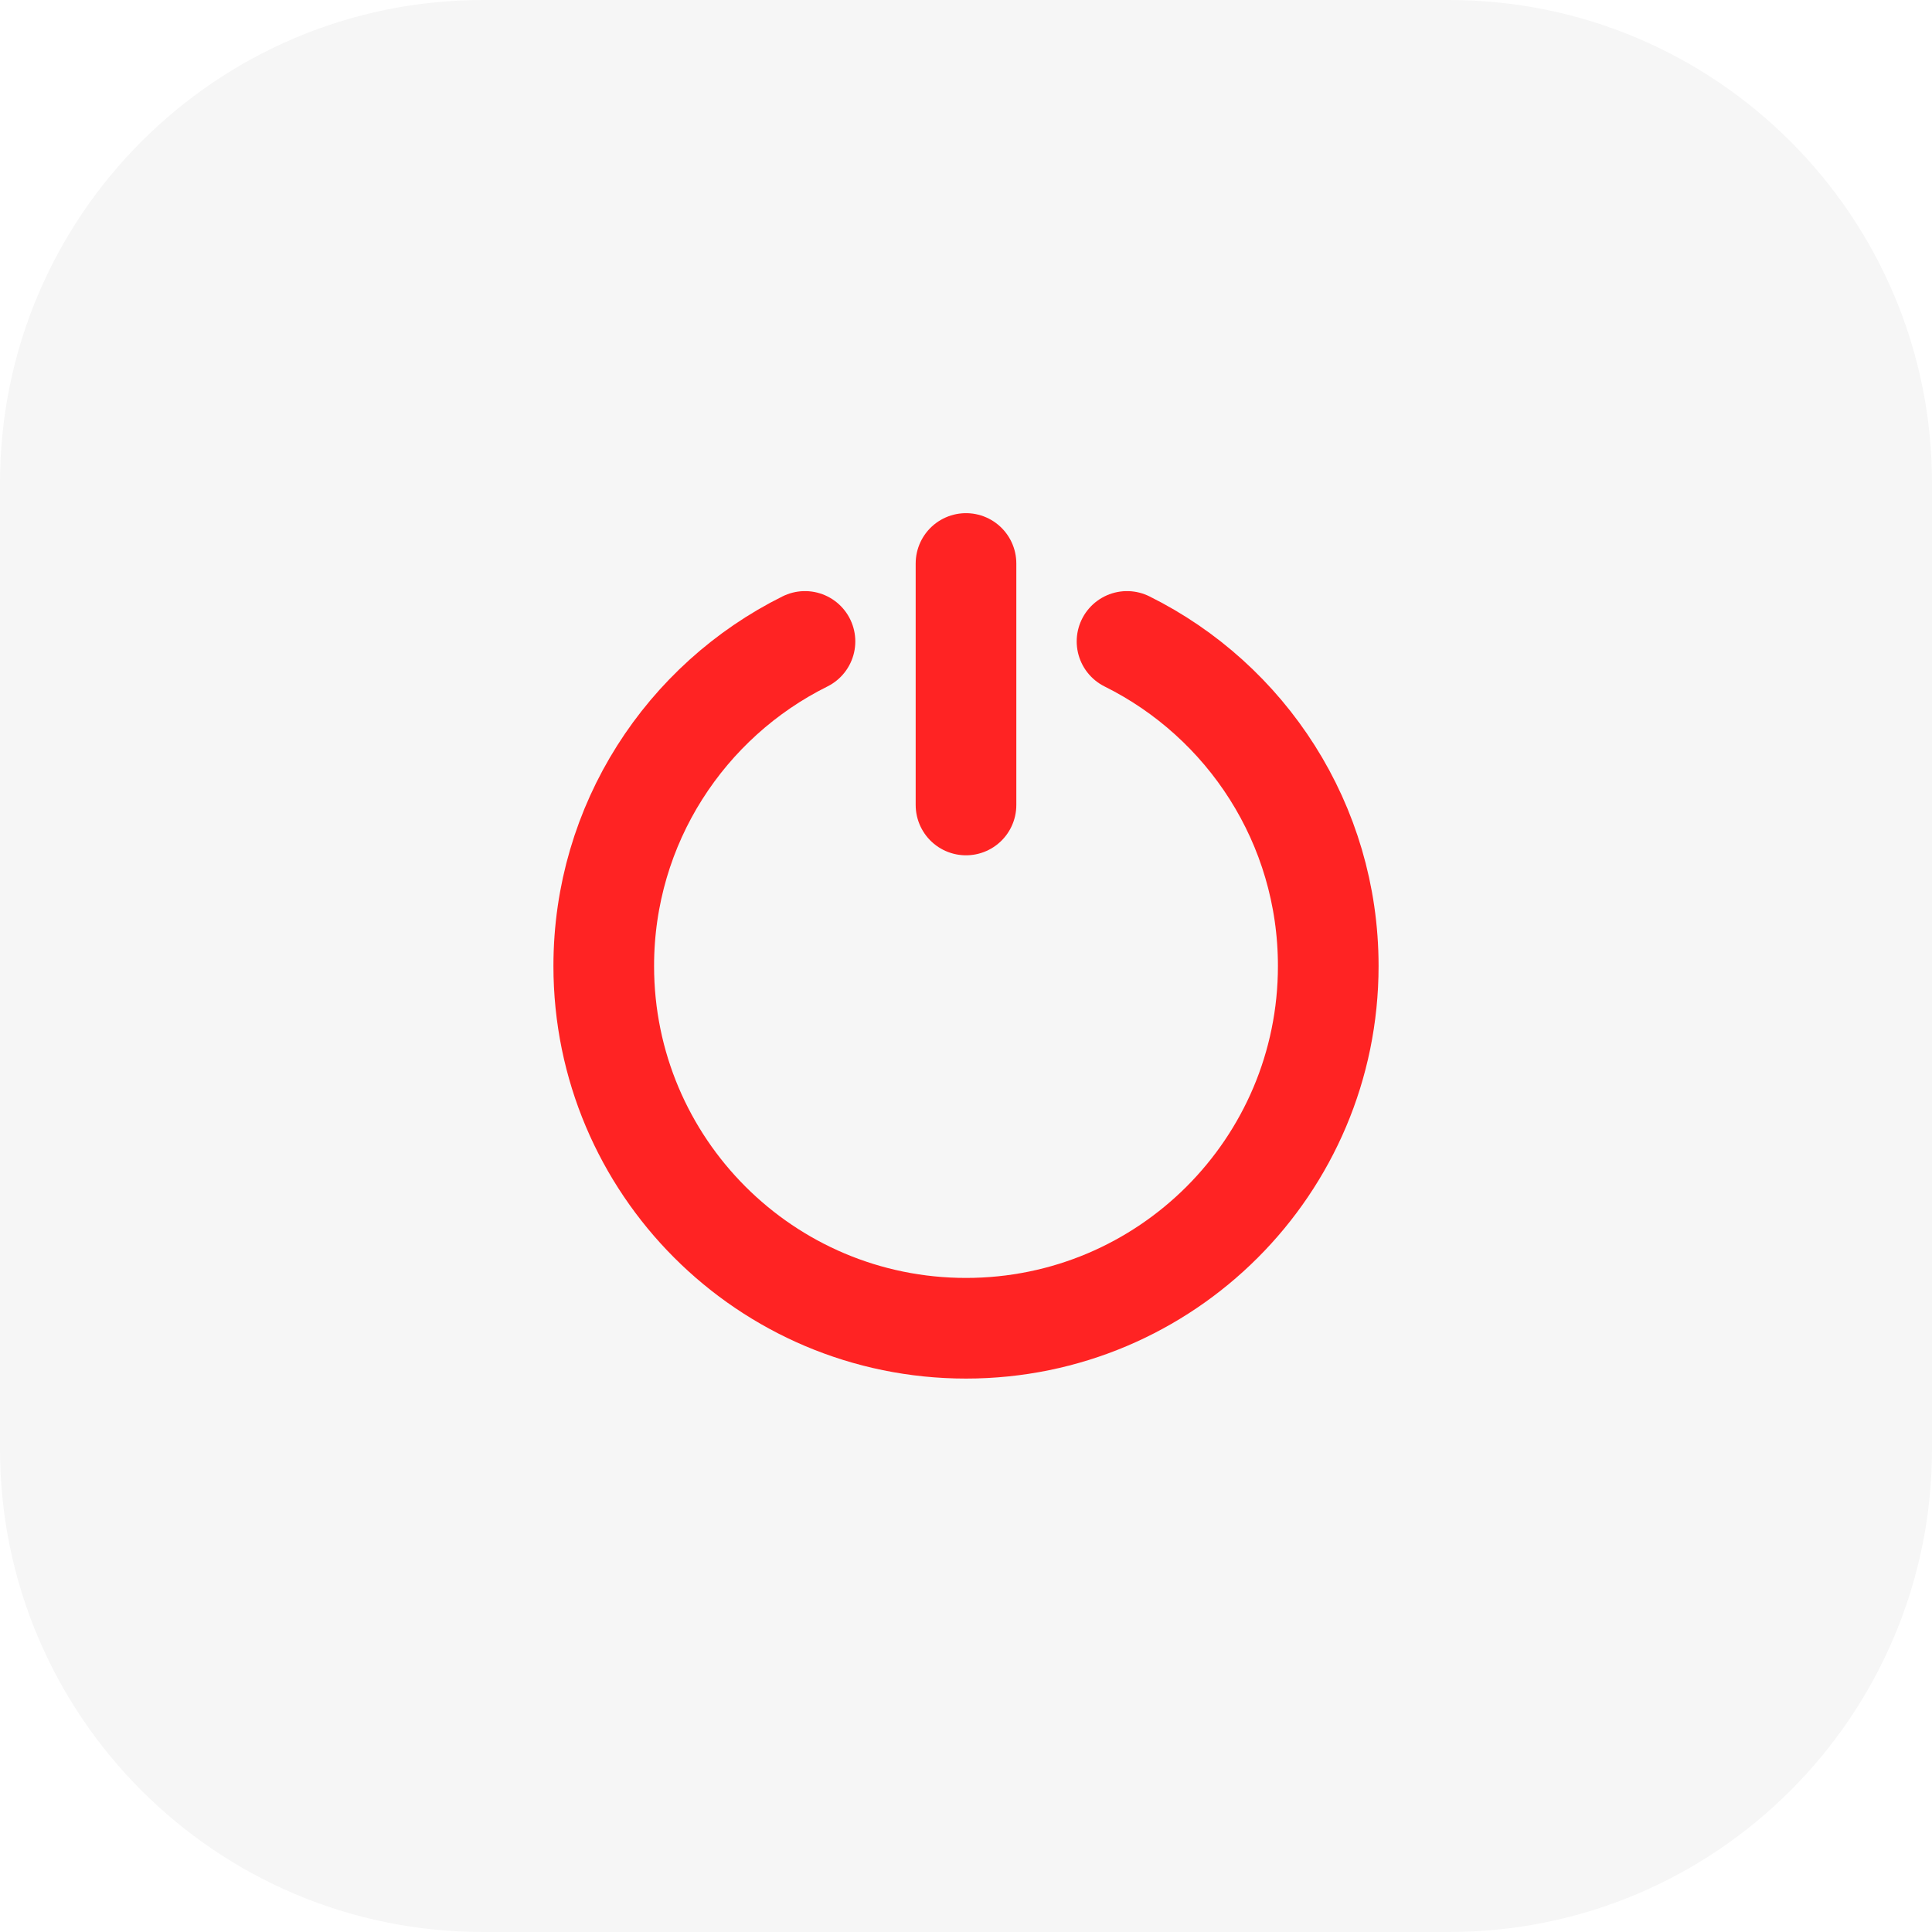
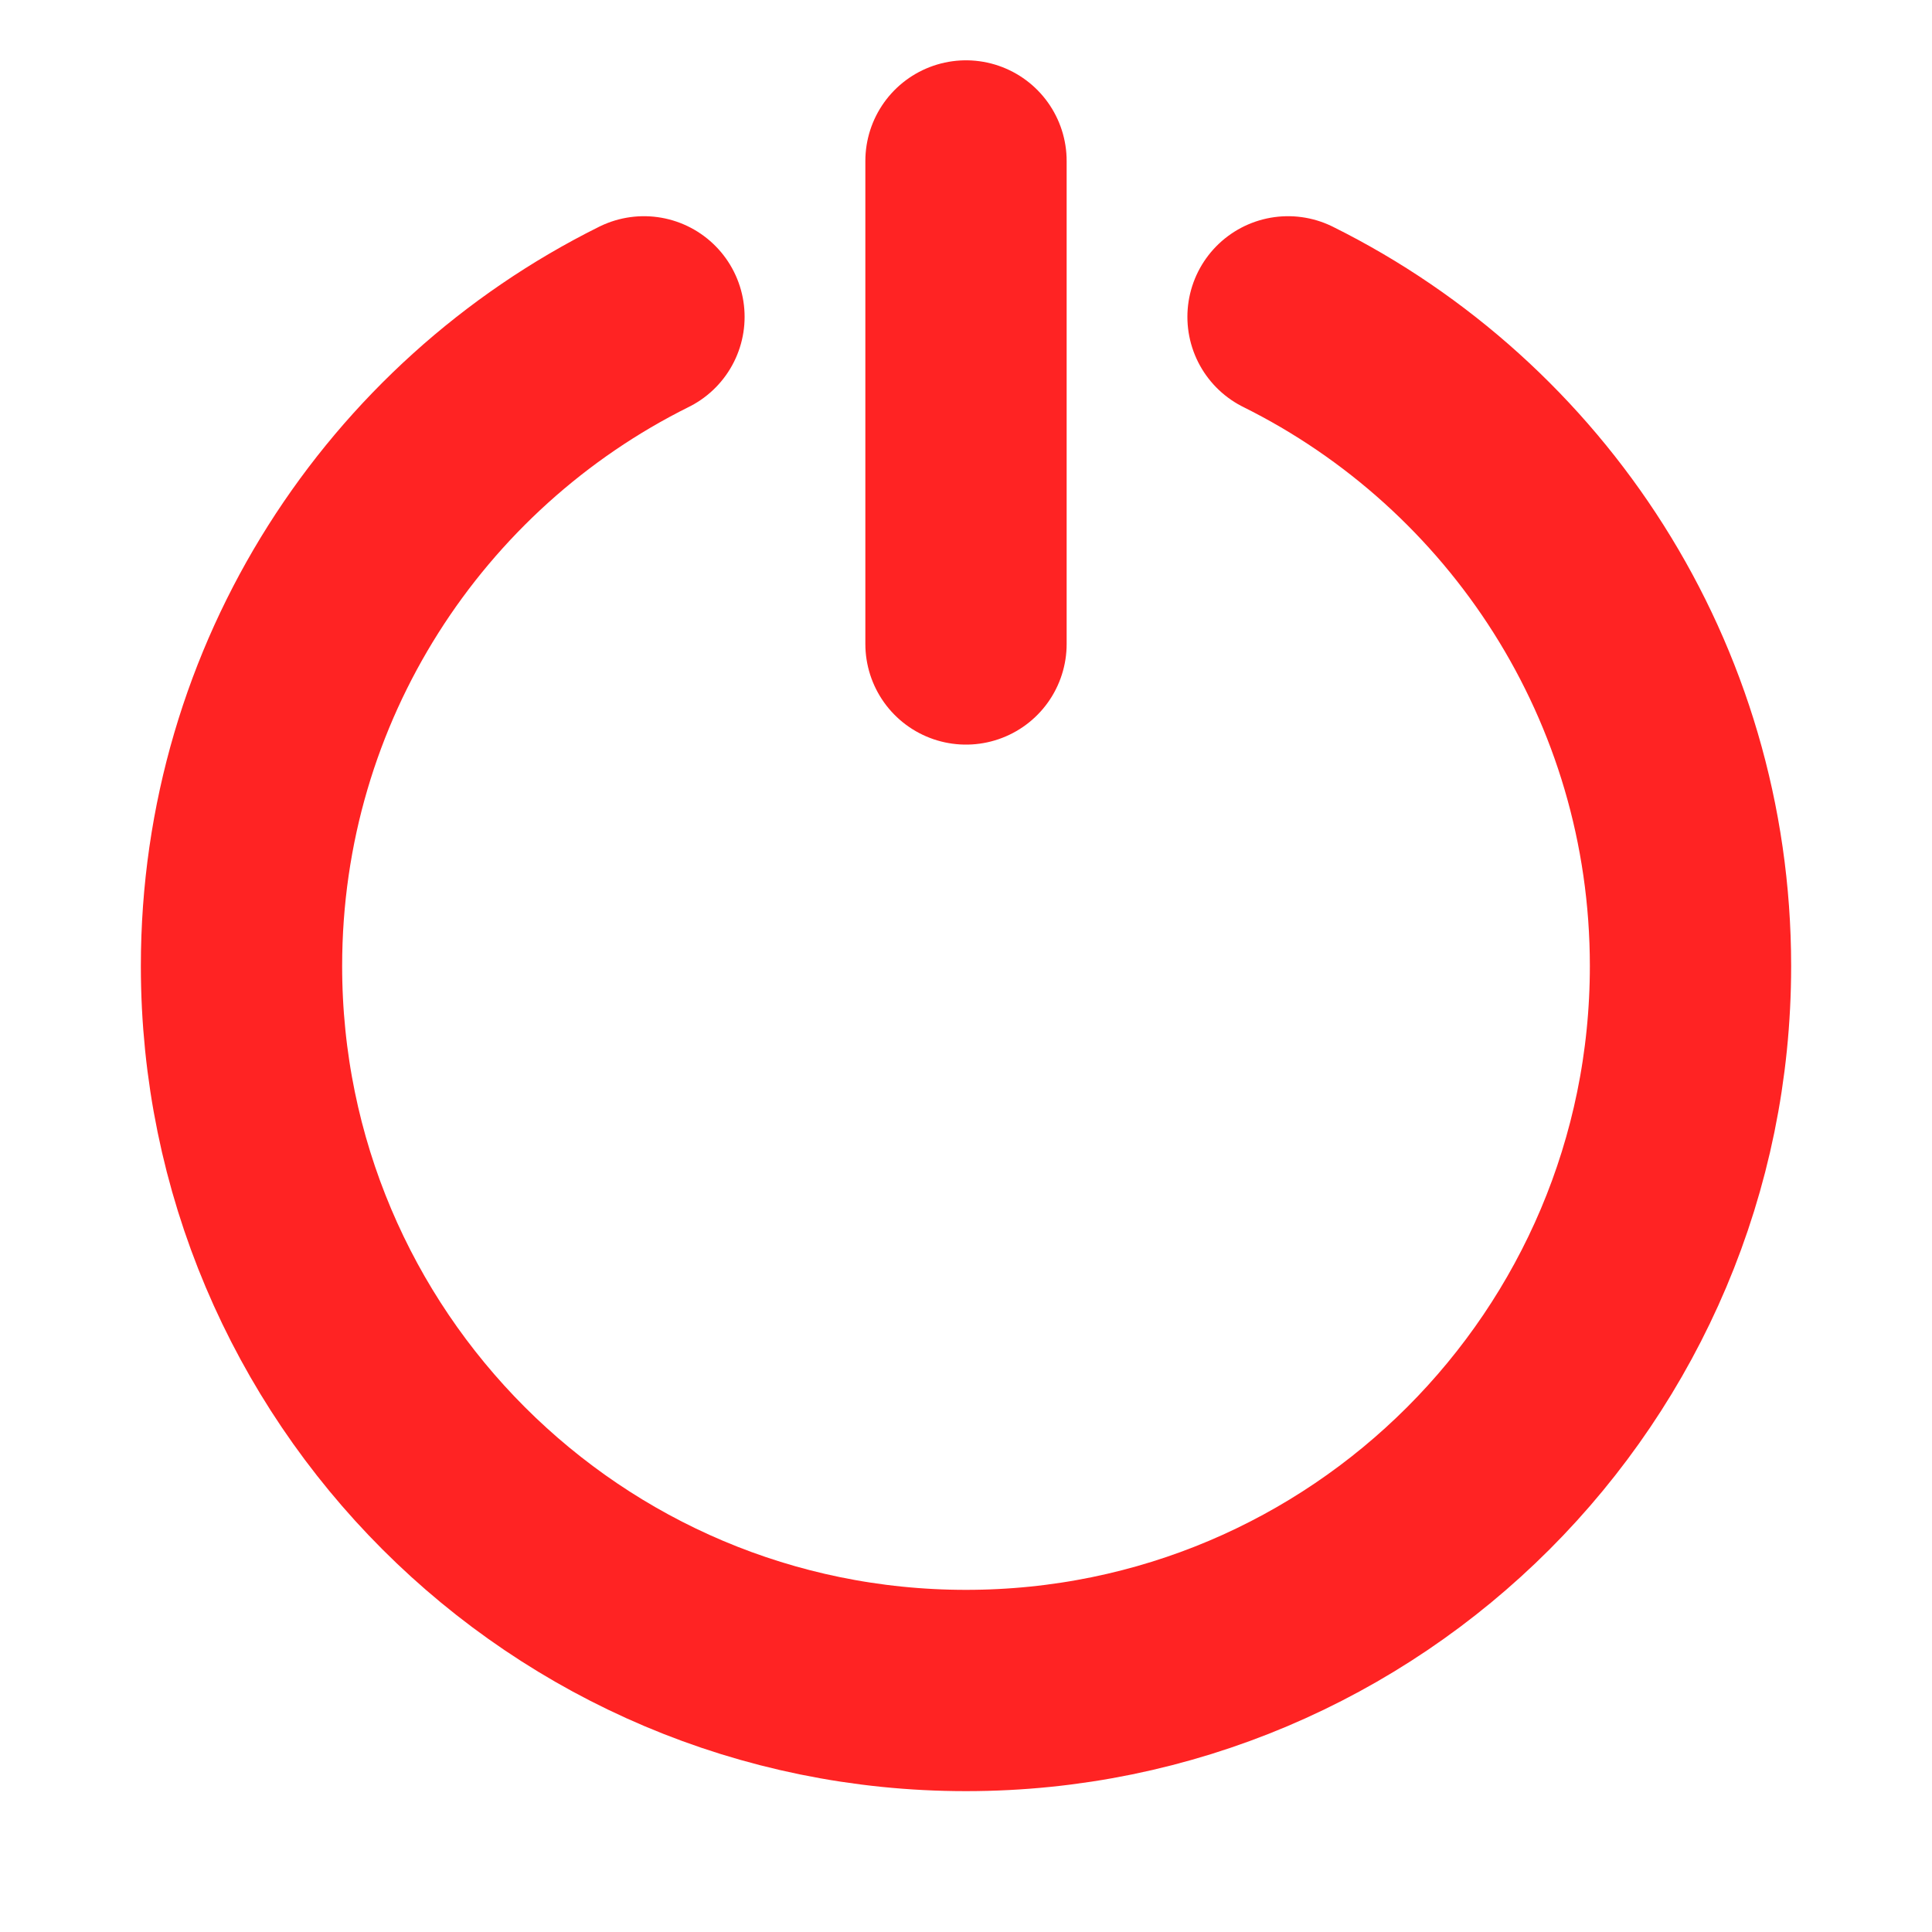
- <svg xmlns="http://www.w3.org/2000/svg" width="32" height="32" viewBox="0 0 32 32" fill="none">
-   <path d="M0 8C0 3.582 3.582 0 8 0H24C28.418 0 32 3.582 32 8V24C32 28.418 28.418 32 24 32H8C3.582 32 0 28.418 0 24V8Z" fill="#F6F6F6" />
-   <path d="M13.333 10.624C11.358 11.605 10 13.644 10 16C10 19.314 12.686 22 16 22C19.314 22 22 19.314 22 16C22 13.644 20.642 11.605 18.667 10.624M16 9.333V13.333" stroke="#FF2323" stroke-width="1.667" stroke-linecap="round" />
+ <svg xmlns="http://www.w3.org/2000/svg" width="16" height="16" viewBox="0 0 16 16" fill="none">
+   <path d="M5.333 2.624C3.358 3.605 2 5.644 2 8C2 11.314 4.686 14 8 14C11.314 14 14 11.314 14 8C14 5.644 12.642 3.605 10.667 2.624M8 1.333V5.333" stroke="#FF2323" stroke-width="1.667" stroke-linecap="round" />
</svg>
